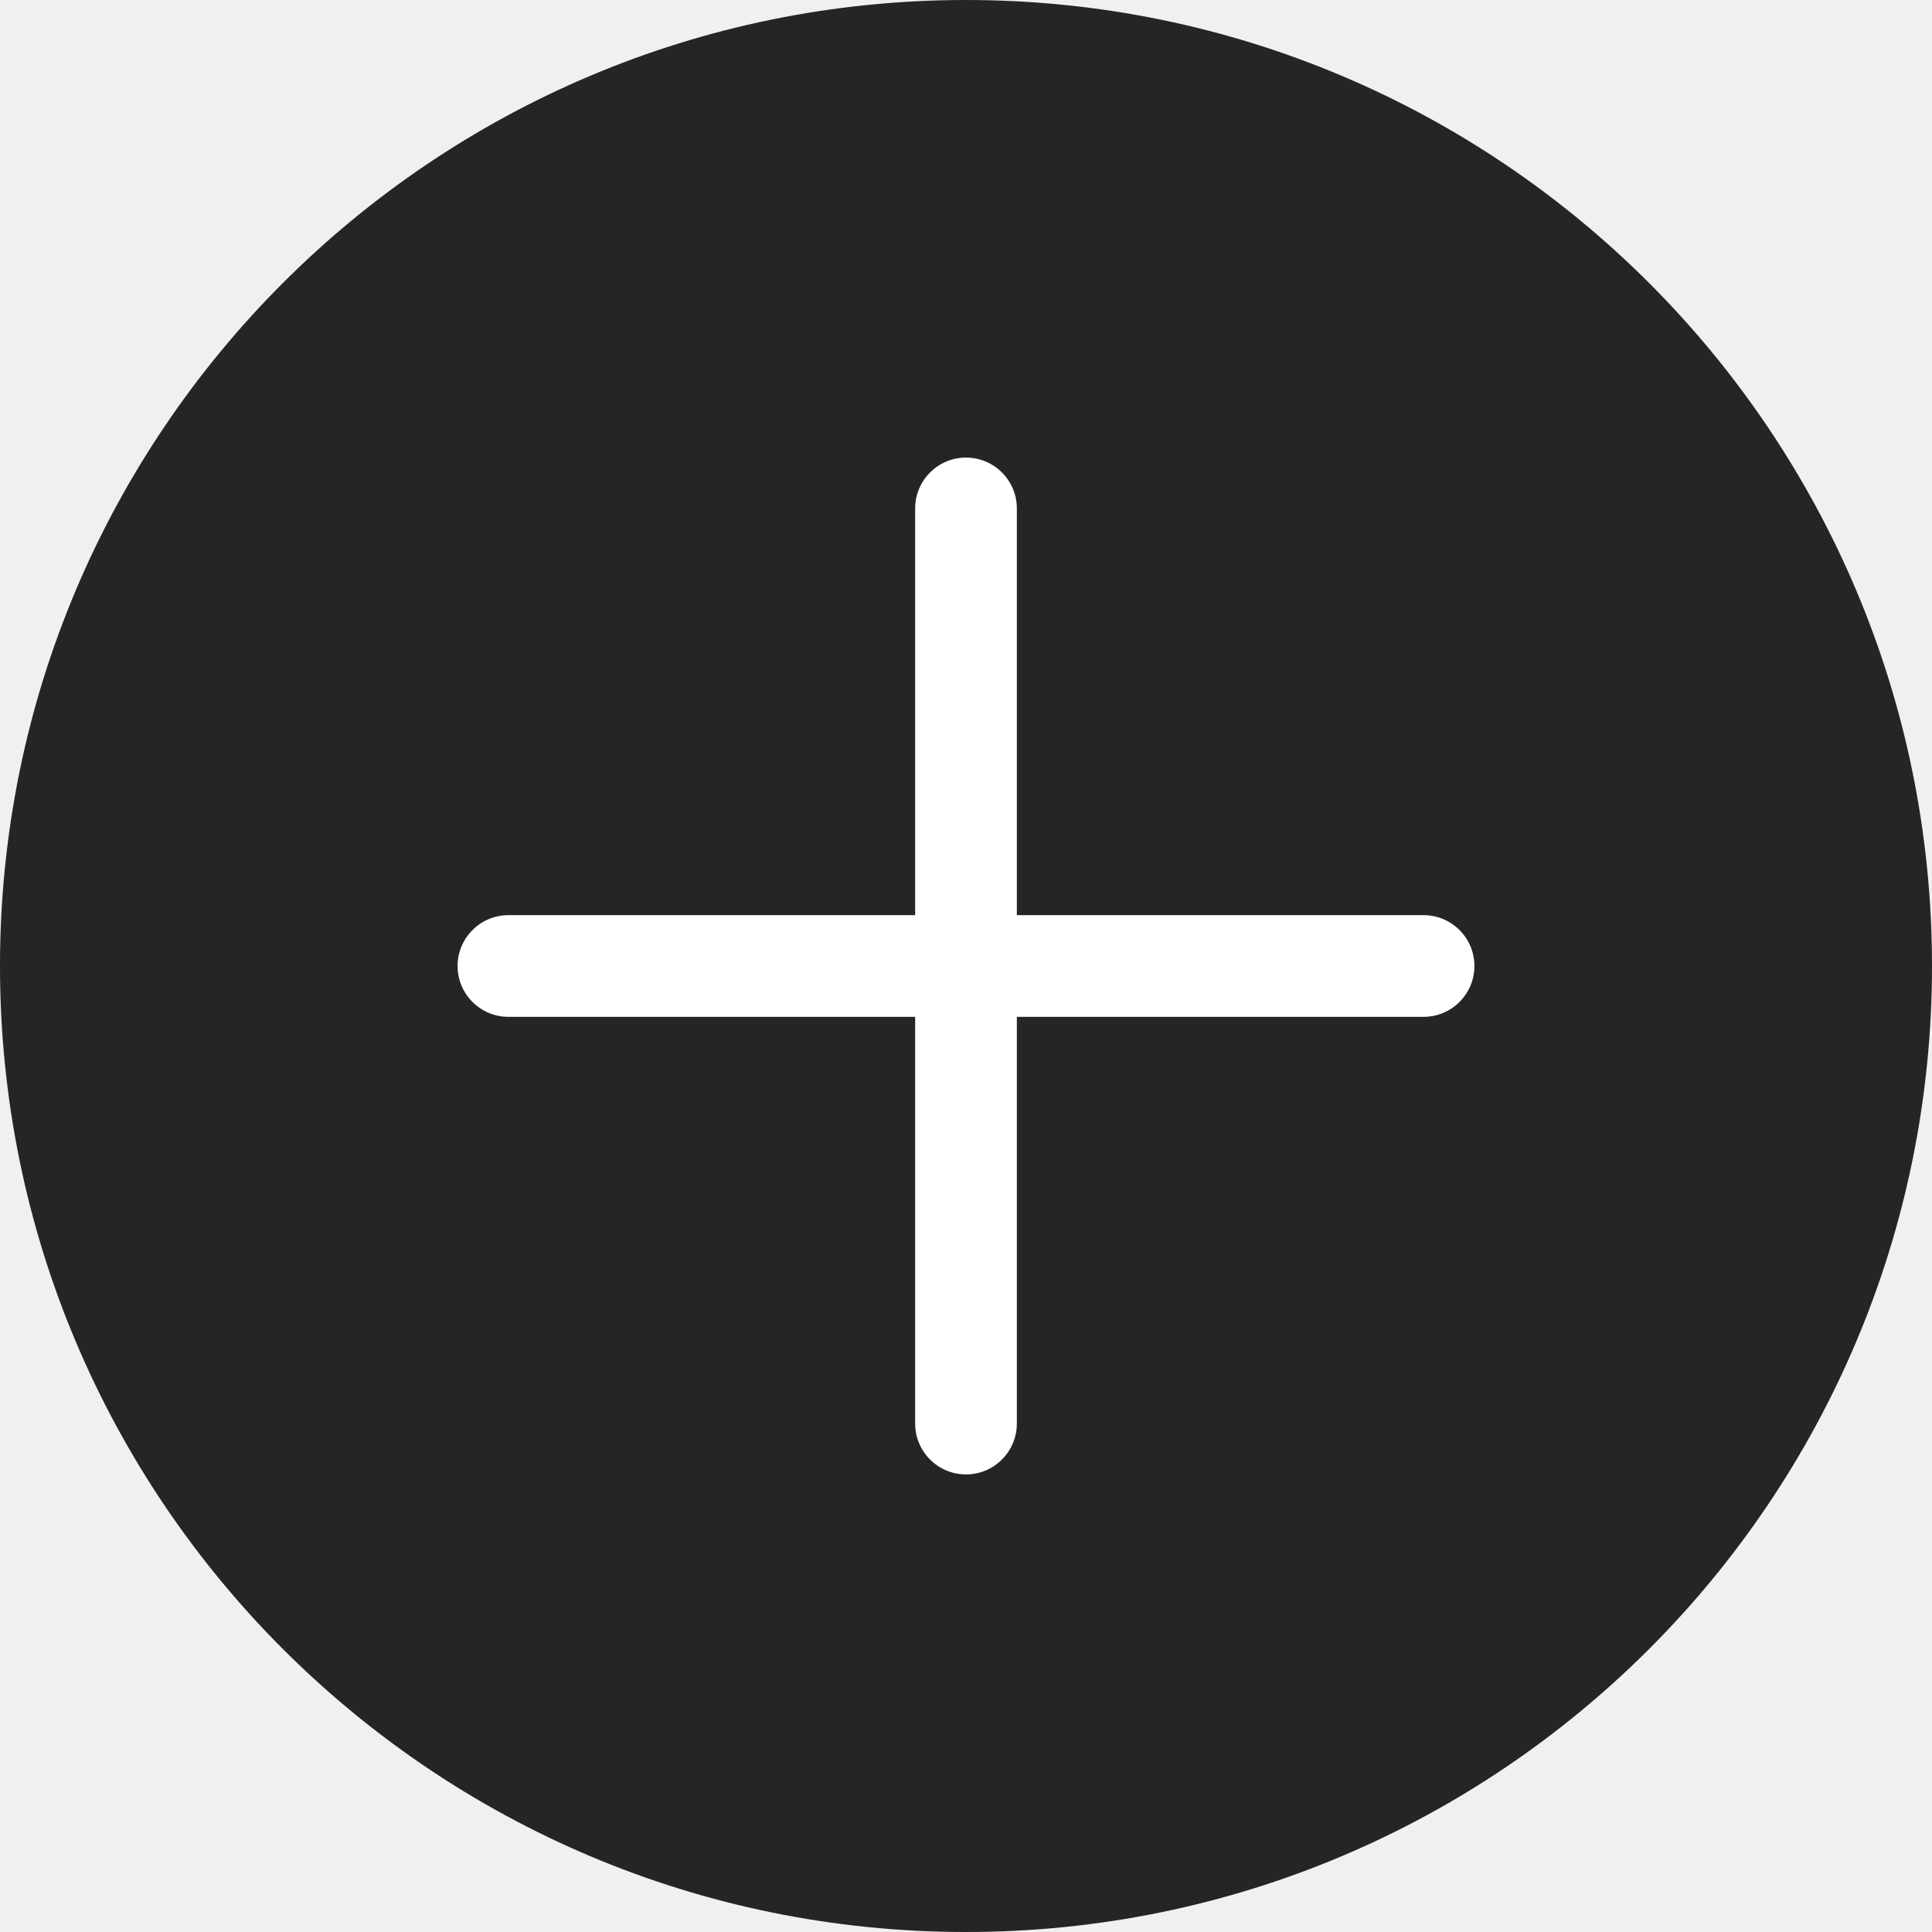
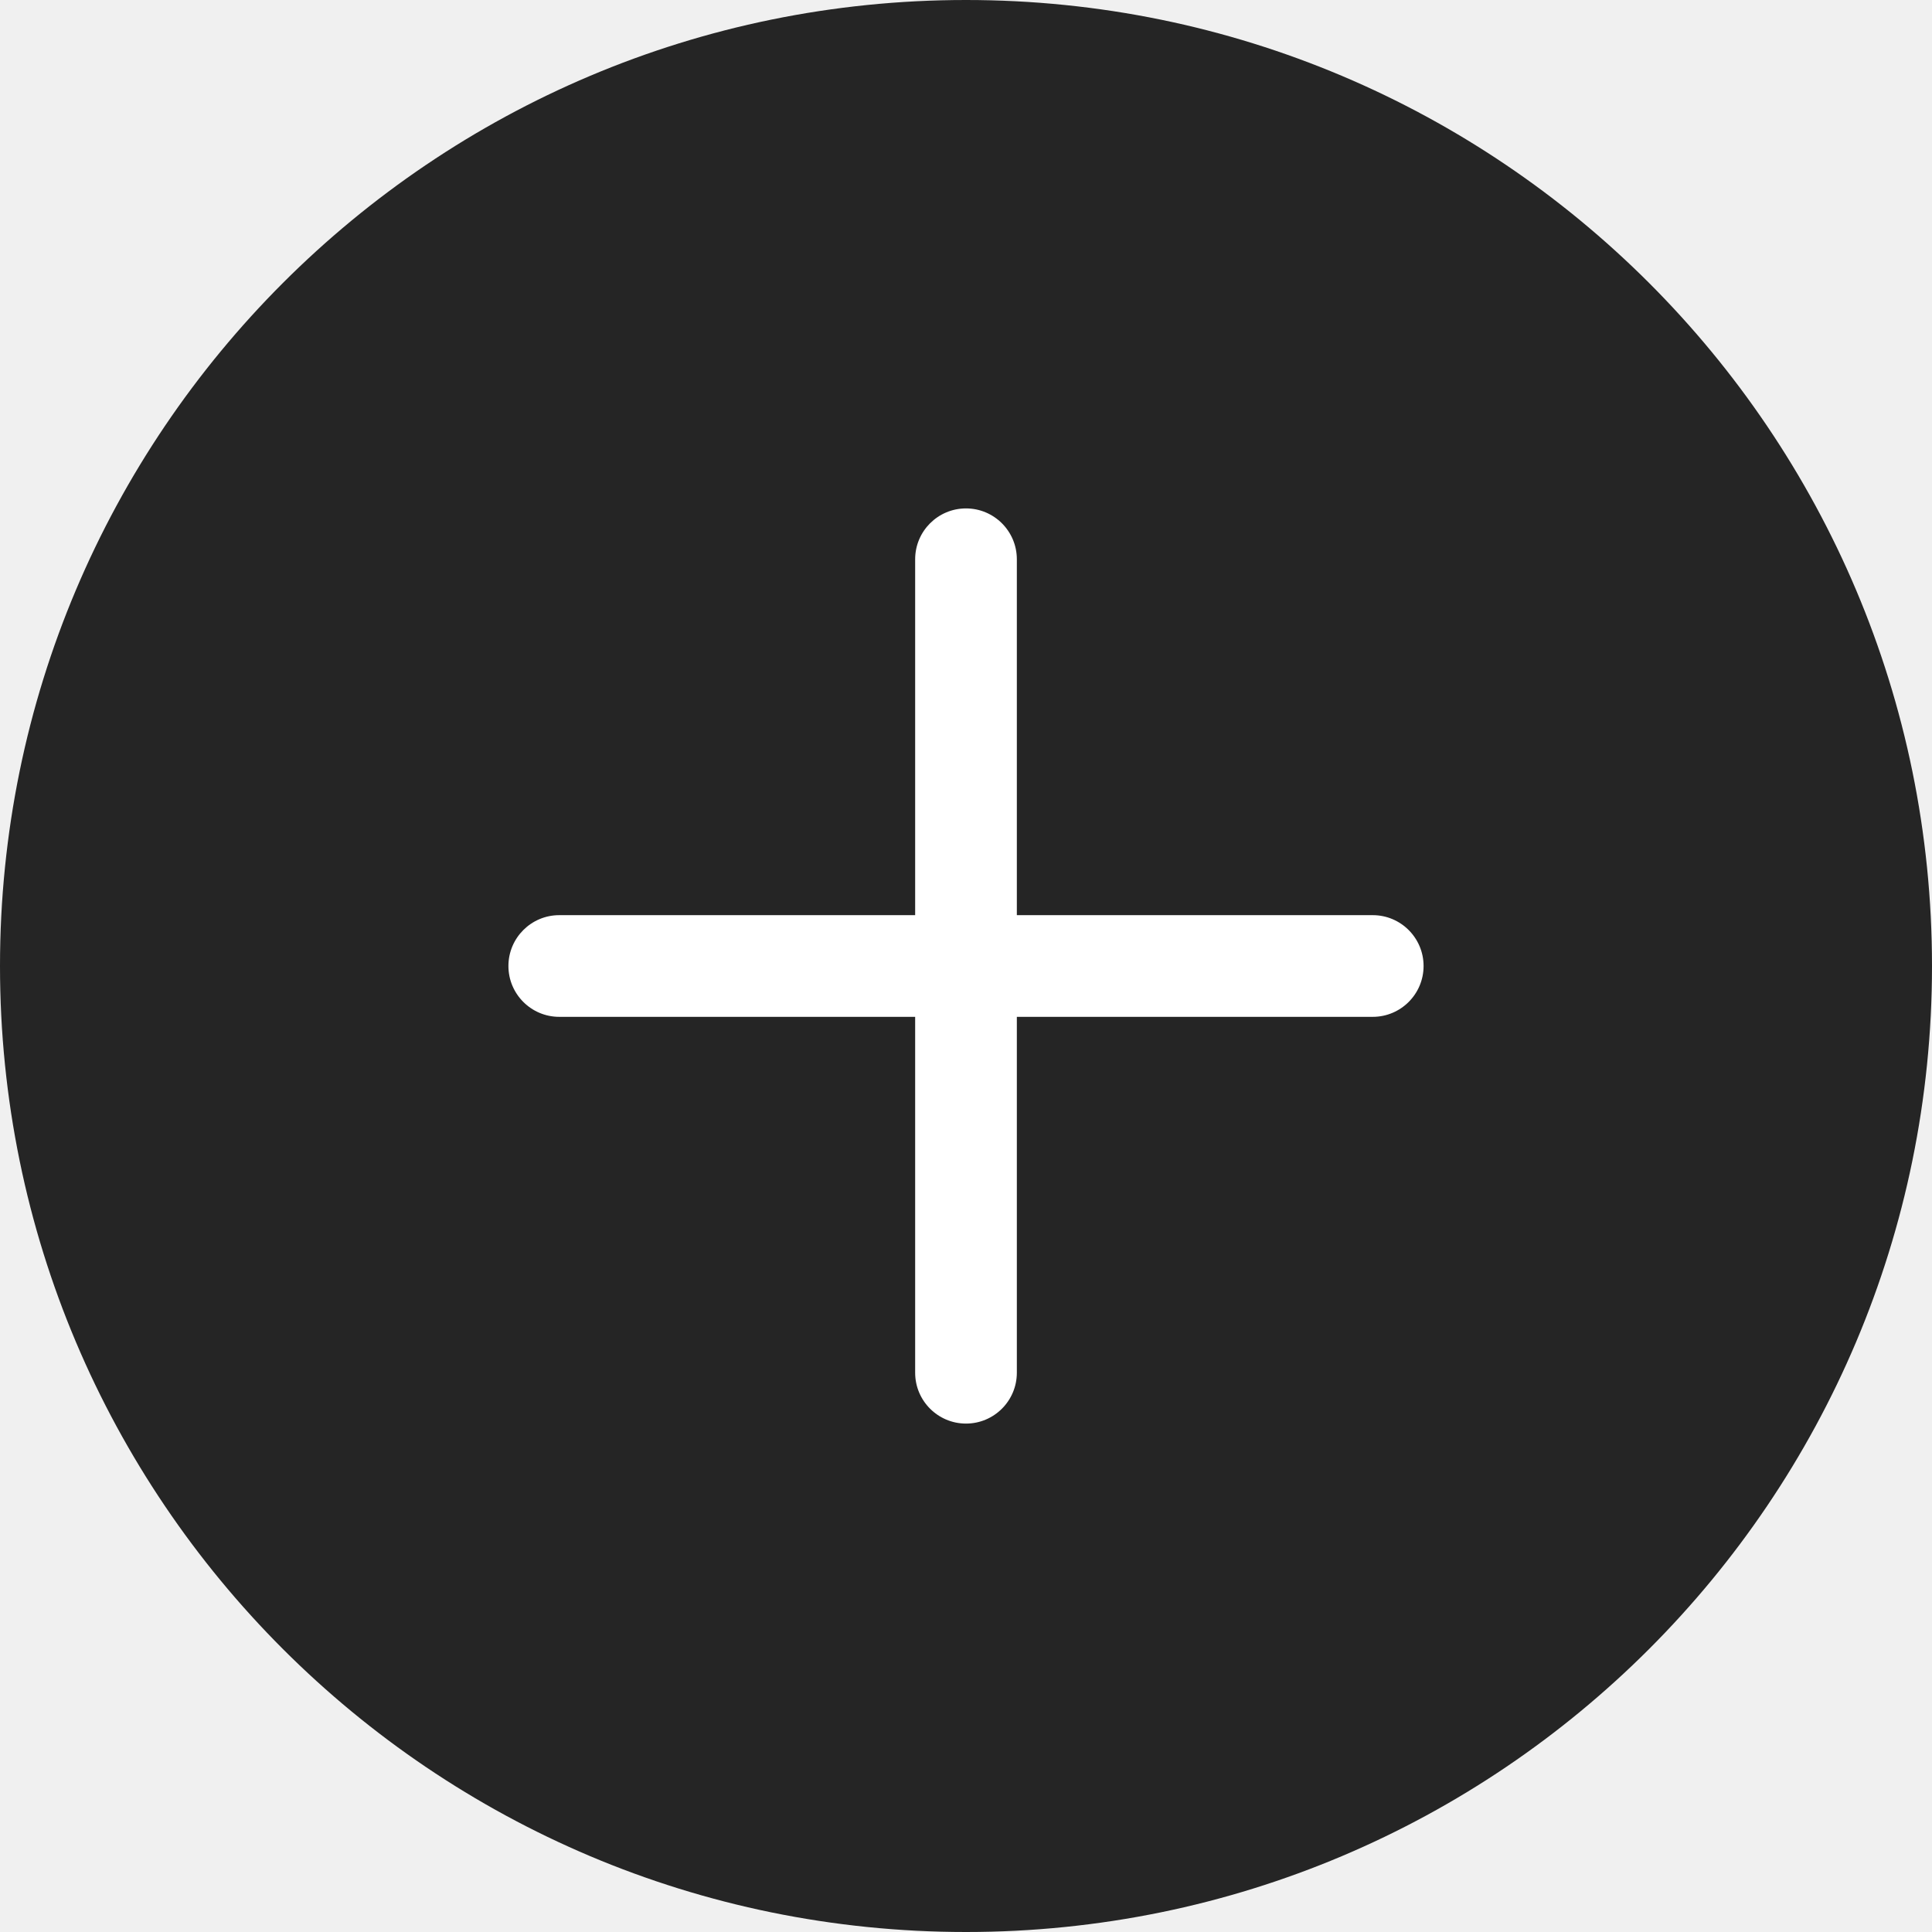
<svg xmlns="http://www.w3.org/2000/svg" width="19" height="19" viewBox="0 0 19 19" fill="none">
  <rect width="19" height="19" rx="9.5" fill="#252525" />
-   <path fill-rule="evenodd" clip-rule="evenodd" d="M9.5 4.5C9.224 4.5 9 4.724 9 5V9H5C4.724 9 4.5 9.224 4.5 9.5C4.5 9.776 4.724 10 5 10H9V14C9 14.276 9.224 14.5 9.5 14.5C9.776 14.5 10 14.276 10 14V10H14C14.276 10 14.5 9.776 14.5 9.5C14.5 9.224 14.276 9 14 9H10V5C10 4.724 9.776 4.5 9.5 4.5Z" fill="white" />
+   <path fill-rule="evenodd" clip-rule="evenodd" d="M9.5 5C9.224 5 9 5.224 9 5.5V9H5.5C5.224 9 5 9.224 5 9.5C5 9.776 5.224 10 5.5 10H9V13.5C9 13.776 9.224 14 9.5 14C9.776 14 10 13.776 10 13.5V10H13.5C13.776 10 14 9.776 14 9.5C14 9.224 13.776 9 13.5 9H10V5.5C10 5.224 9.776 5 9.5 5Z" fill="white" />
</svg>
